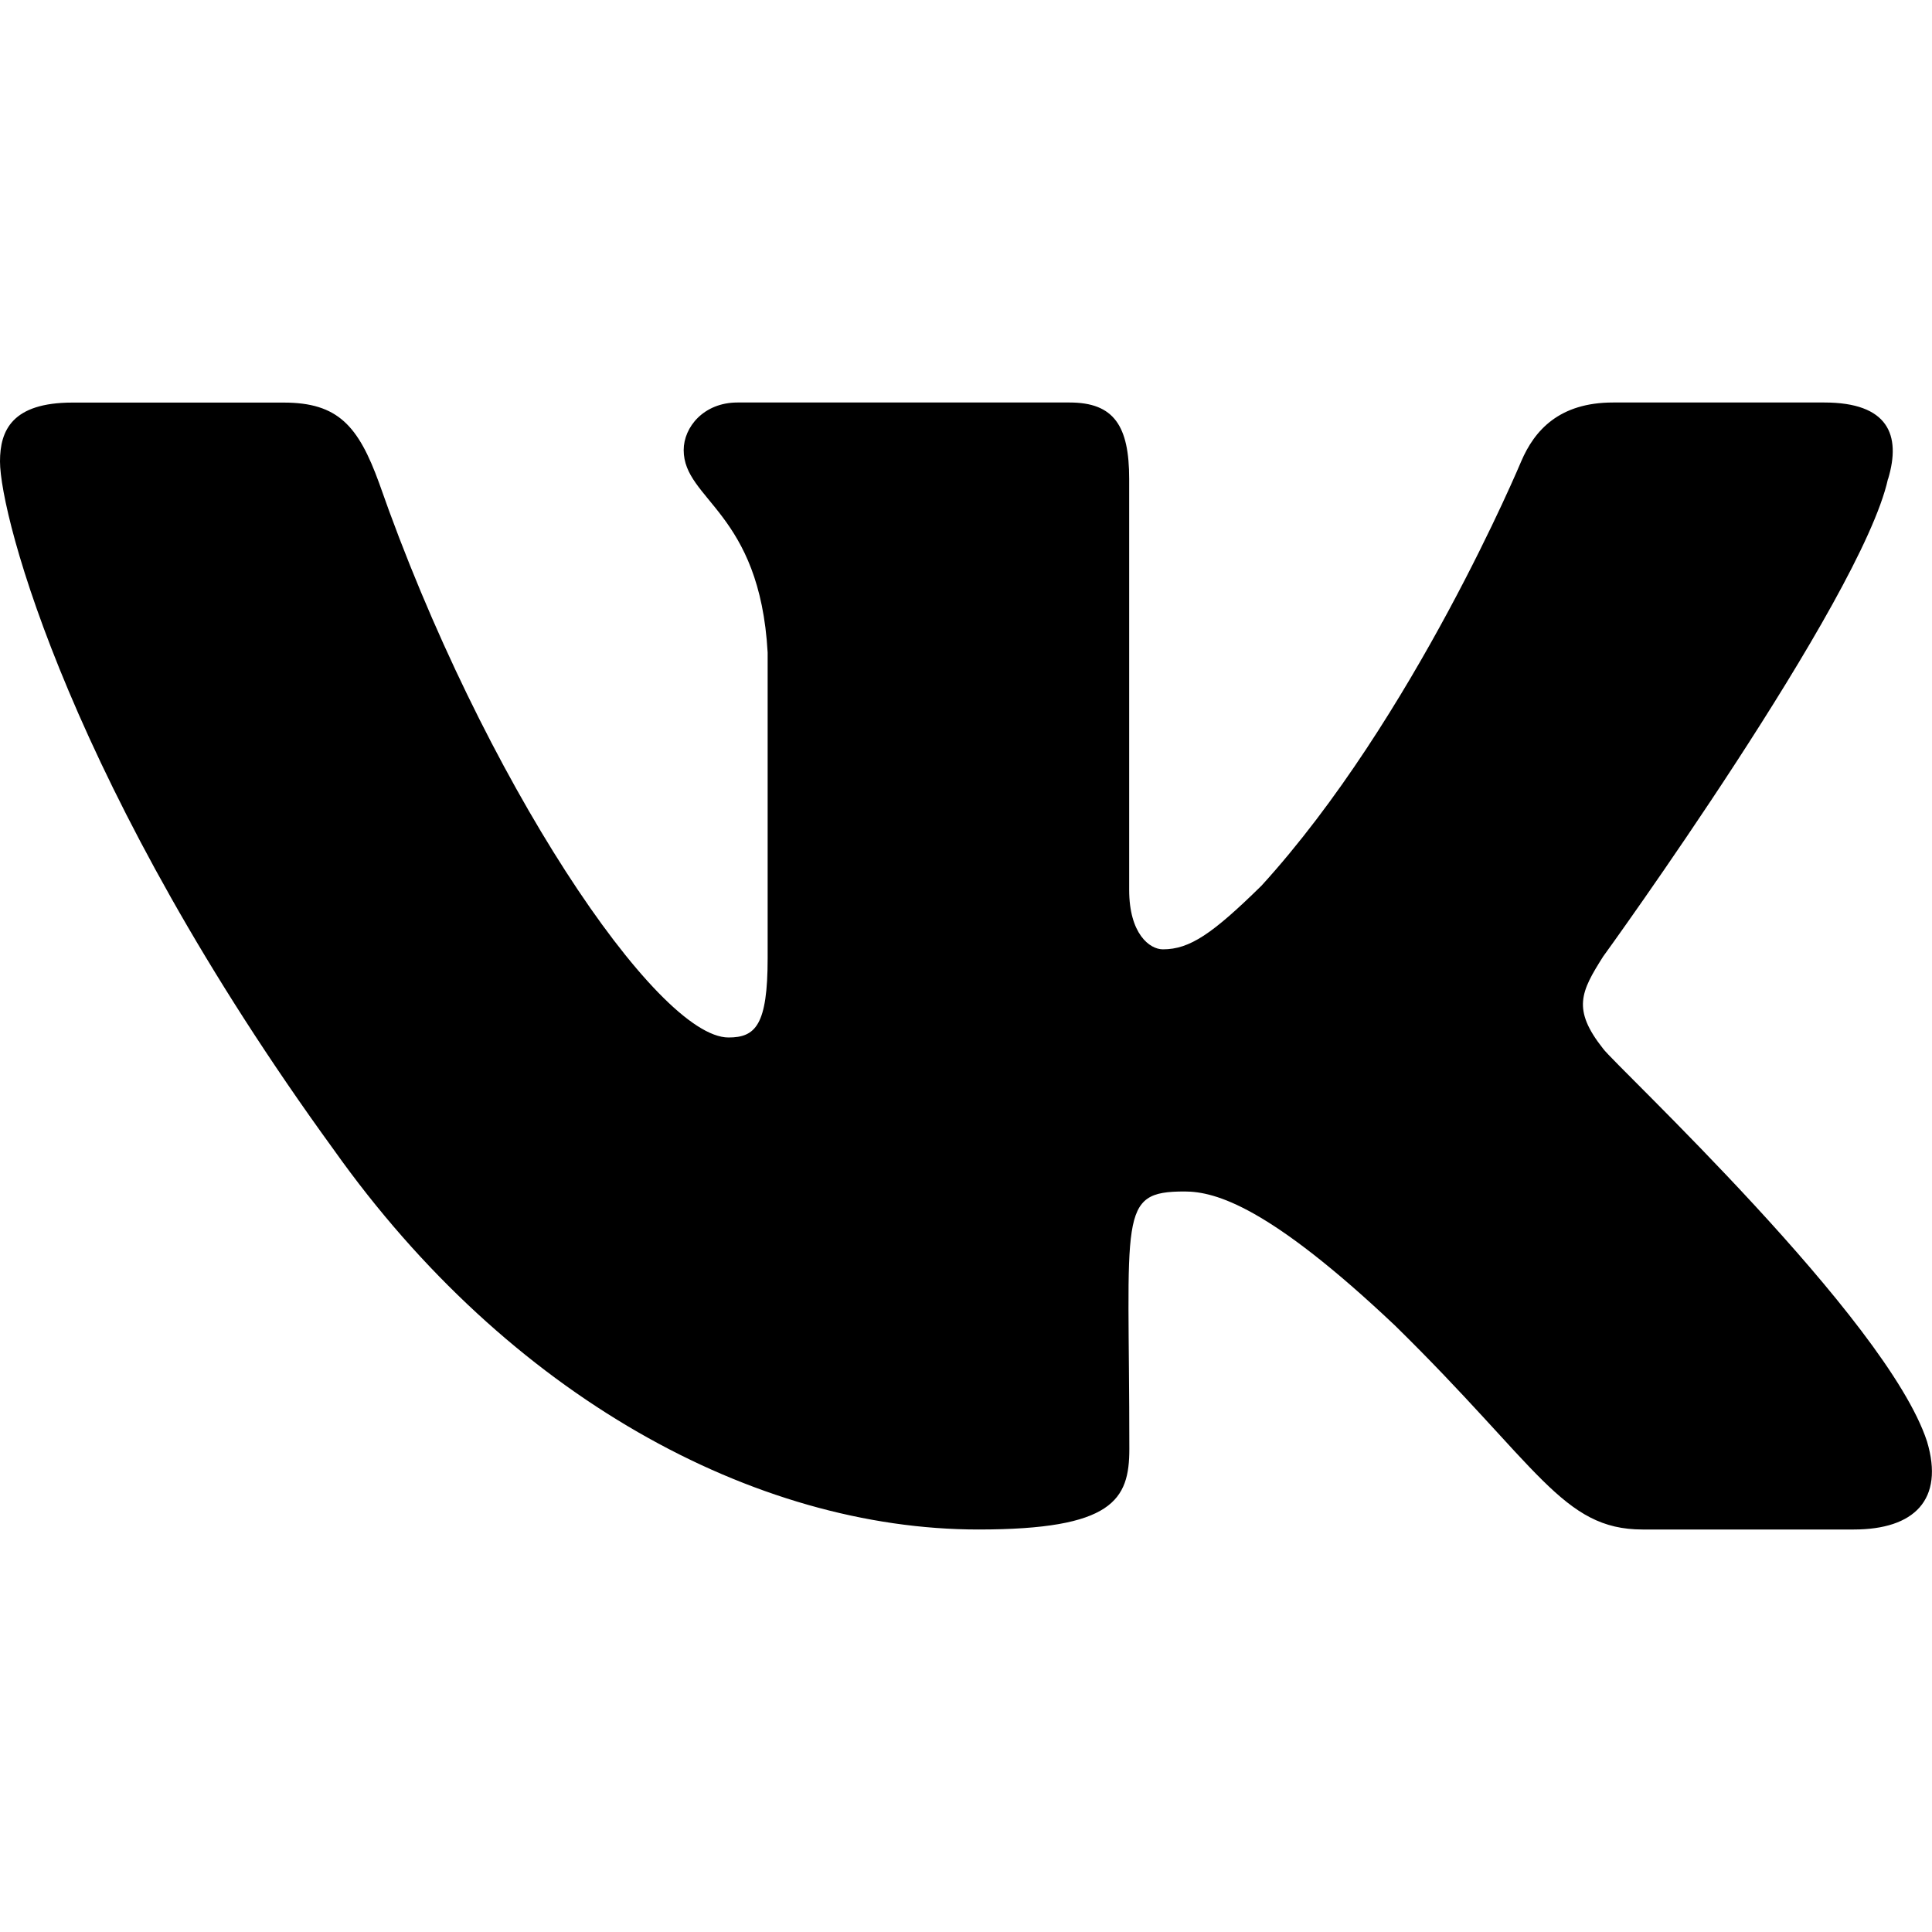
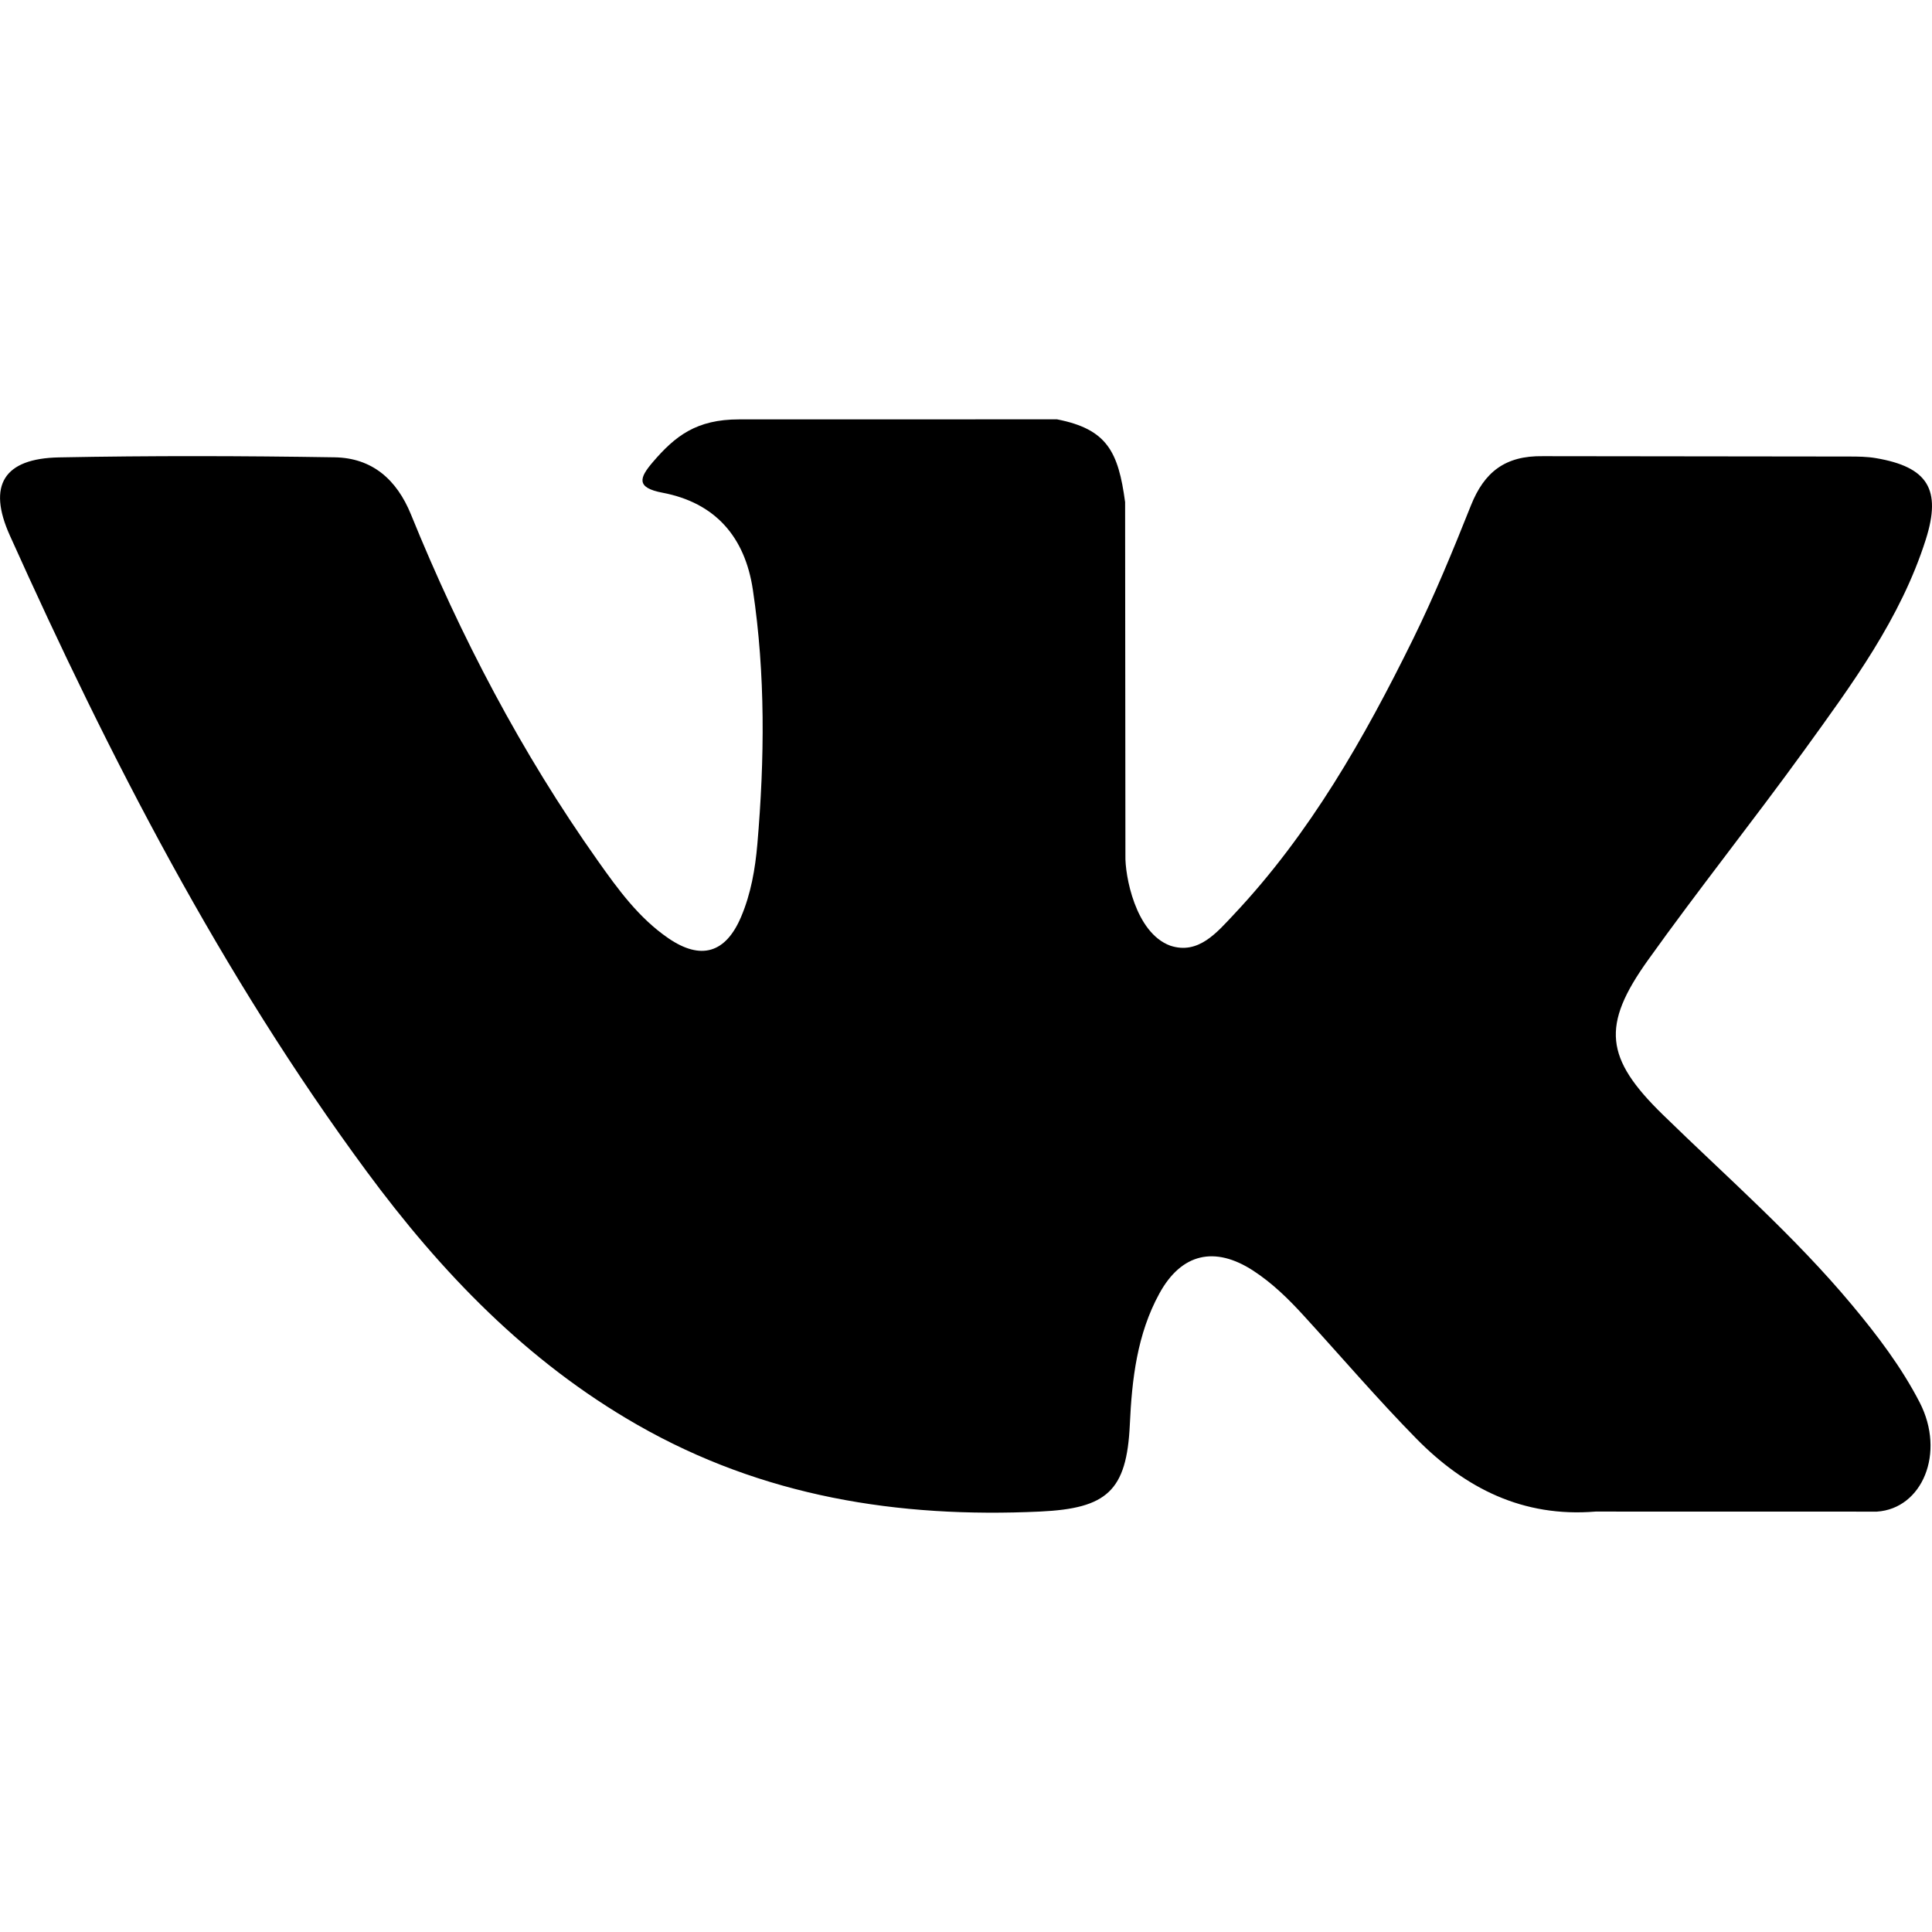
- <svg xmlns="http://www.w3.org/2000/svg" id="Bold" enable-background="new 0 0 24 24" height="512" viewBox="0 0 24 24" width="512">
-   <path d="m19.915 13.028c-.388-.49-.277-.708 0-1.146.005-.005 3.208-4.431 3.538-5.932l.002-.001c.164-.547 0-.949-.793-.949h-2.624c-.668 0-.976.345-1.141.731 0 0-1.336 3.198-3.226 5.271-.61.599-.892.791-1.225.791-.164 0-.419-.192-.419-.739v-5.105c0-.656-.187-.949-.74-.949h-4.126c-.419 0-.668.306-.668.591 0 .622.945.765 1.043 2.515v3.797c0 .832-.151.985-.486.985-.892 0-3.057-3.211-4.34-6.886-.259-.713-.512-1.001-1.185-1.001h-2.625c-.749 0-.9.345-.9.731 0 .682.892 4.073 4.148 8.553 2.17 3.058 5.226 4.715 8.006 4.715 1.671 0 1.875-.368 1.875-1.001 0-2.922-.151-3.198.686-3.198.388 0 1.056.192 2.616 1.667 1.783 1.749 2.076 2.532 3.074 2.532h2.624c.748 0 1.127-.368.909-1.094-.499-1.527-3.871-4.668-4.023-4.878z" />
+ <svg xmlns="http://www.w3.org/2000/svg" version="1.1" id="Capa_1" x="0px" y="0px" width="96.496px" height="96.496px" viewBox="0 0 96.496 96.496" style="enable-background:new 0 0 96.496 96.496;" xml:space="preserve">
+   <g>
+     <path d="M92.499,65.178c-2.873-3.446-6.254-6.387-9.453-9.51c-2.886-2.815-3.068-4.448-0.748-7.697   c2.532-3.546,5.255-6.956,7.81-10.486c2.385-3.299,4.823-6.589,6.078-10.539c0.796-2.513,0.092-3.623-2.485-4.063   c-0.444-0.077-0.903-0.081-1.355-0.081l-15.289-0.018c-1.883-0.028-2.924,0.793-3.59,2.462c-0.899,2.256-1.826,4.51-2.897,6.687   c-2.43,4.936-5.144,9.707-8.949,13.747c-0.839,0.891-1.767,2.017-3.169,1.553c-1.754-0.64-2.271-3.53-2.242-4.507l-0.015-17.647   c-0.34-2.521-0.899-3.645-3.402-4.135l-15.882,0.003c-2.12,0-3.183,0.819-4.315,2.145c-0.653,0.766-0.85,1.263,0.492,1.517   c2.636,0.5,4.121,2.206,4.515,4.849c0.632,4.223,0.588,8.463,0.224,12.703c-0.107,1.238-0.32,2.473-0.811,3.629   c-0.768,1.817-2.008,2.187-3.637,1.069c-1.475-1.012-2.511-2.44-3.525-3.874c-3.809-5.382-6.848-11.186-9.326-17.285   c-0.716-1.762-1.951-2.83-3.818-2.859c-4.587-0.073-9.175-0.085-13.762,0.004c-2.76,0.052-3.583,1.392-2.459,3.894   c4.996,11.113,10.557,21.917,17.816,31.759c3.727,5.051,8.006,9.51,13.534,12.67c6.265,3.582,13.009,4.66,20.112,4.328   c3.326-0.156,4.325-1.021,4.479-4.336c0.104-2.268,0.361-4.523,1.48-6.561c1.098-2,2.761-2.381,4.678-1.137   c0.959,0.623,1.767,1.416,2.53,2.252c1.872,2.048,3.677,4.158,5.62,6.137c2.437,2.48,5.324,3.945,8.954,3.646L93.744,75.5   c2.264-0.148,3.438-2.924,2.138-5.451C94.969,68.279,93.771,66.703,92.499,65.178z" />
+   </g>
</svg>
